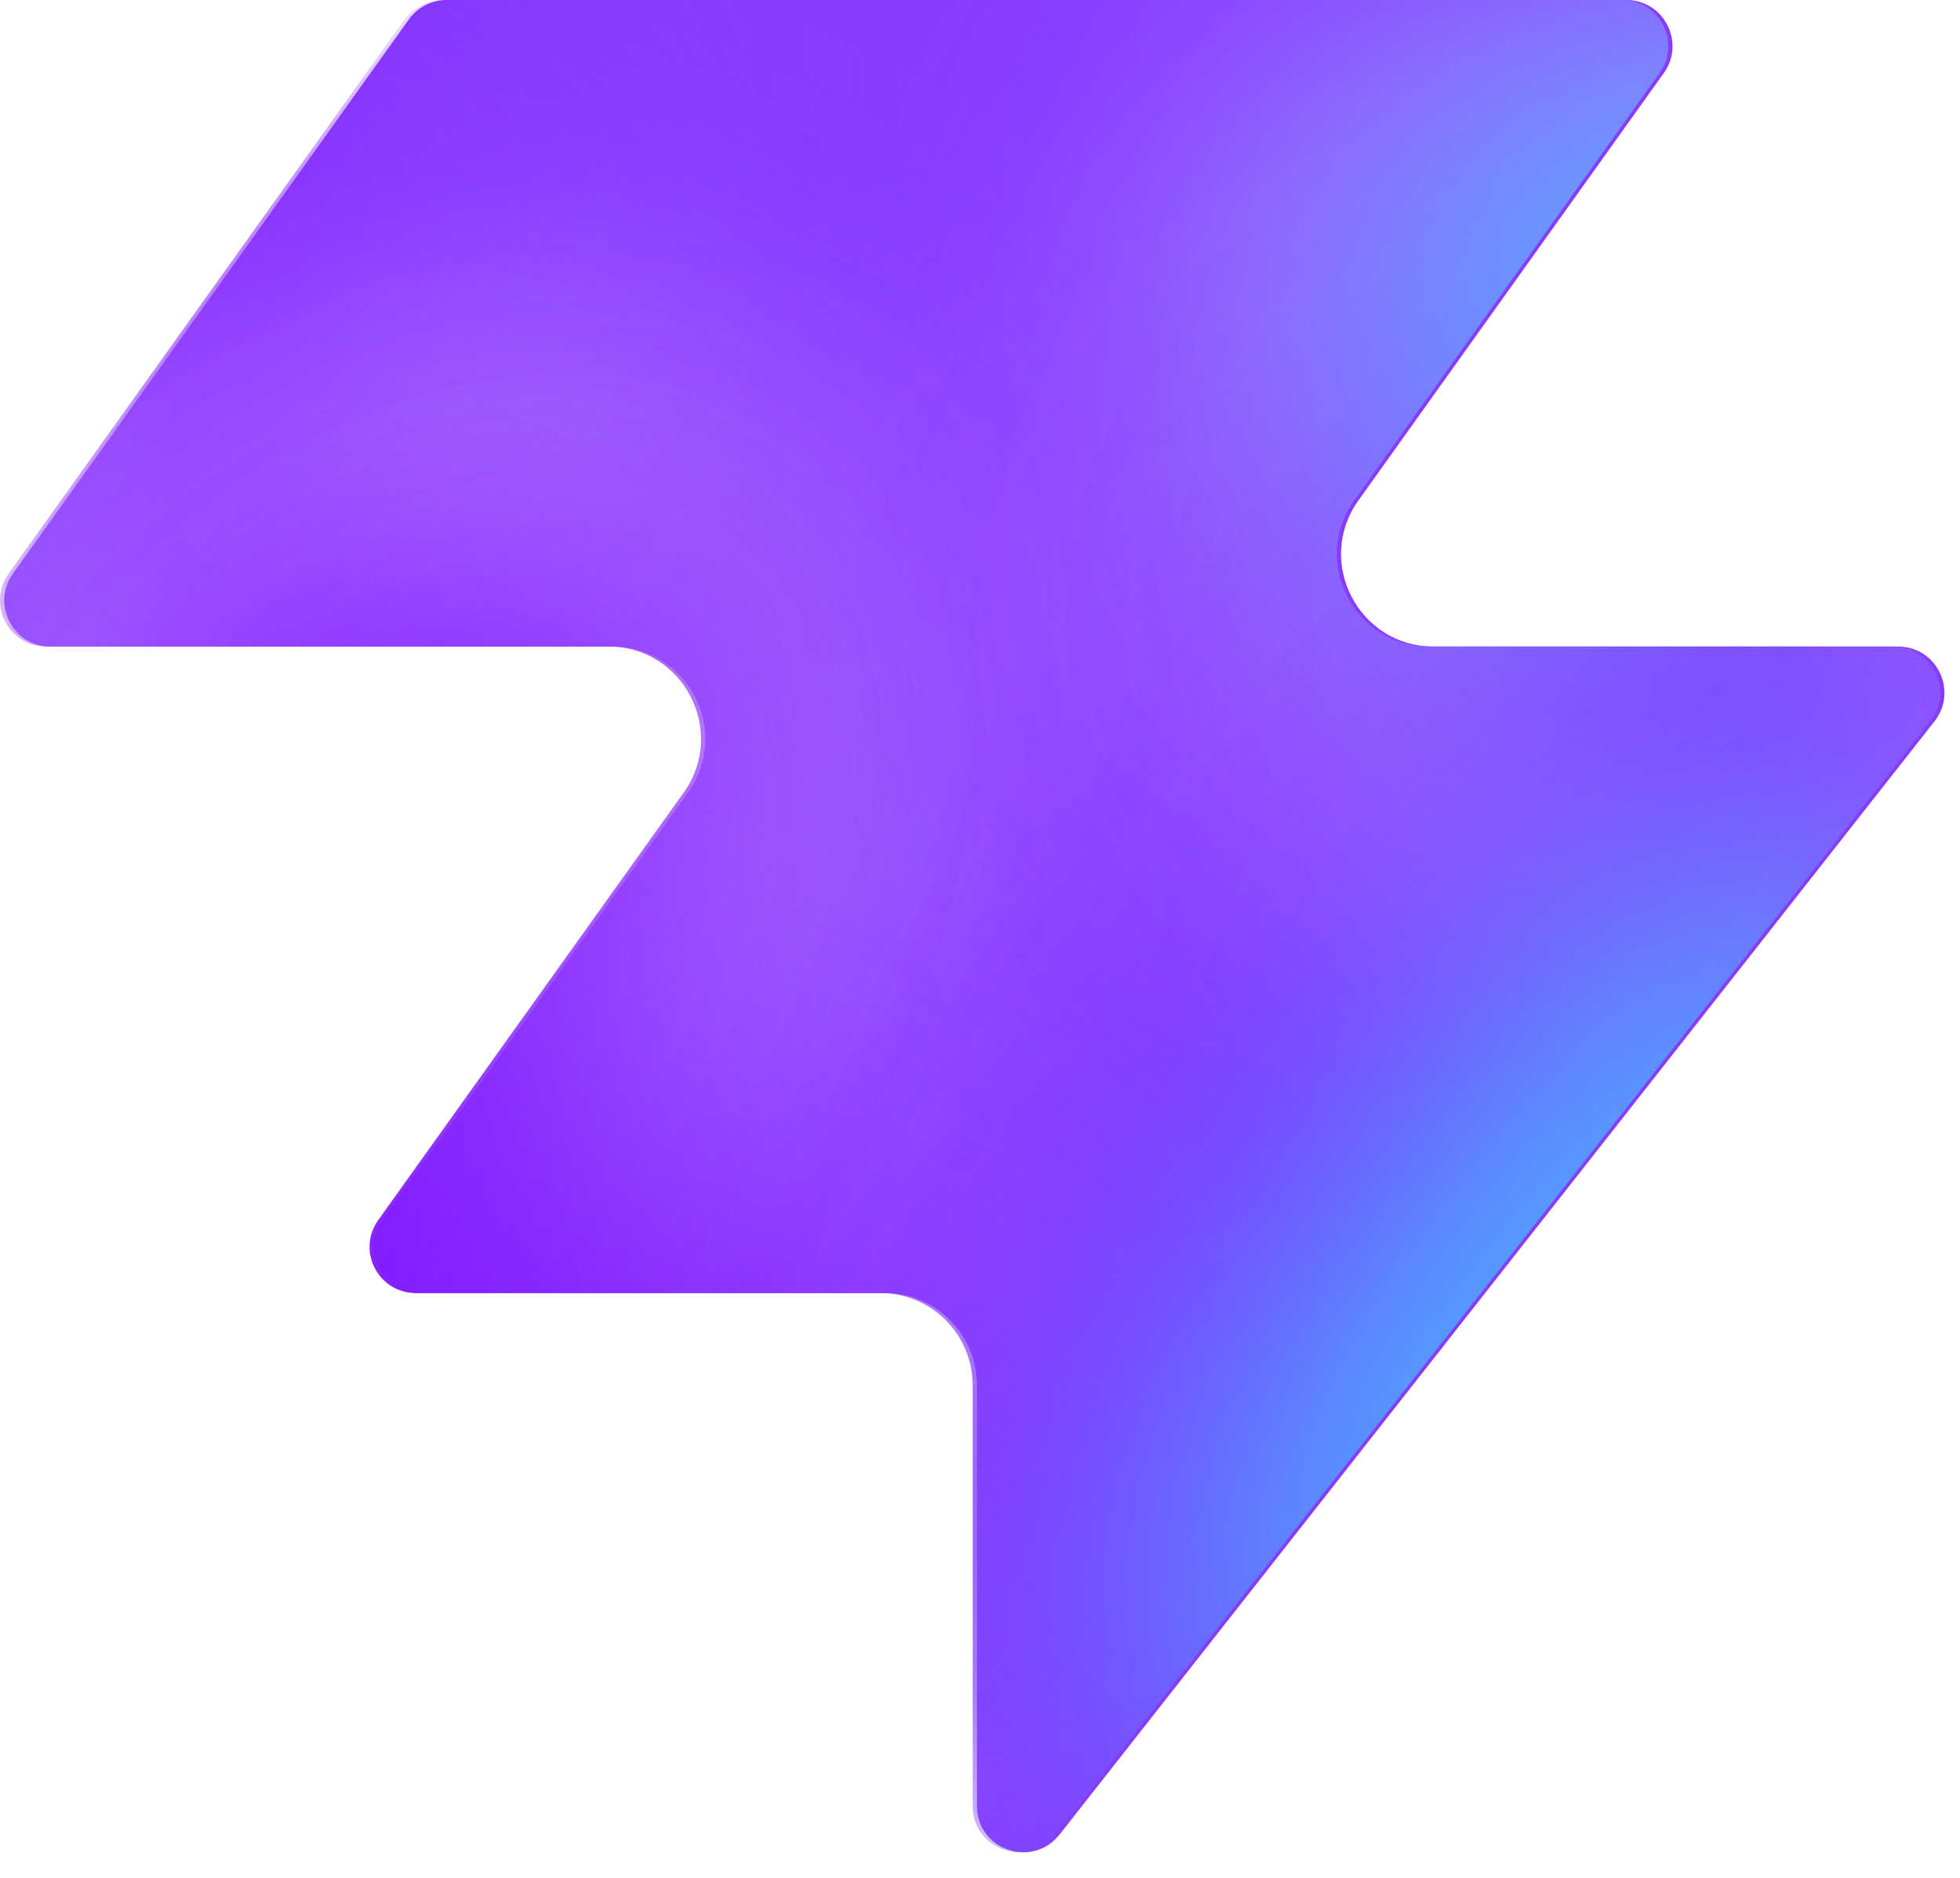
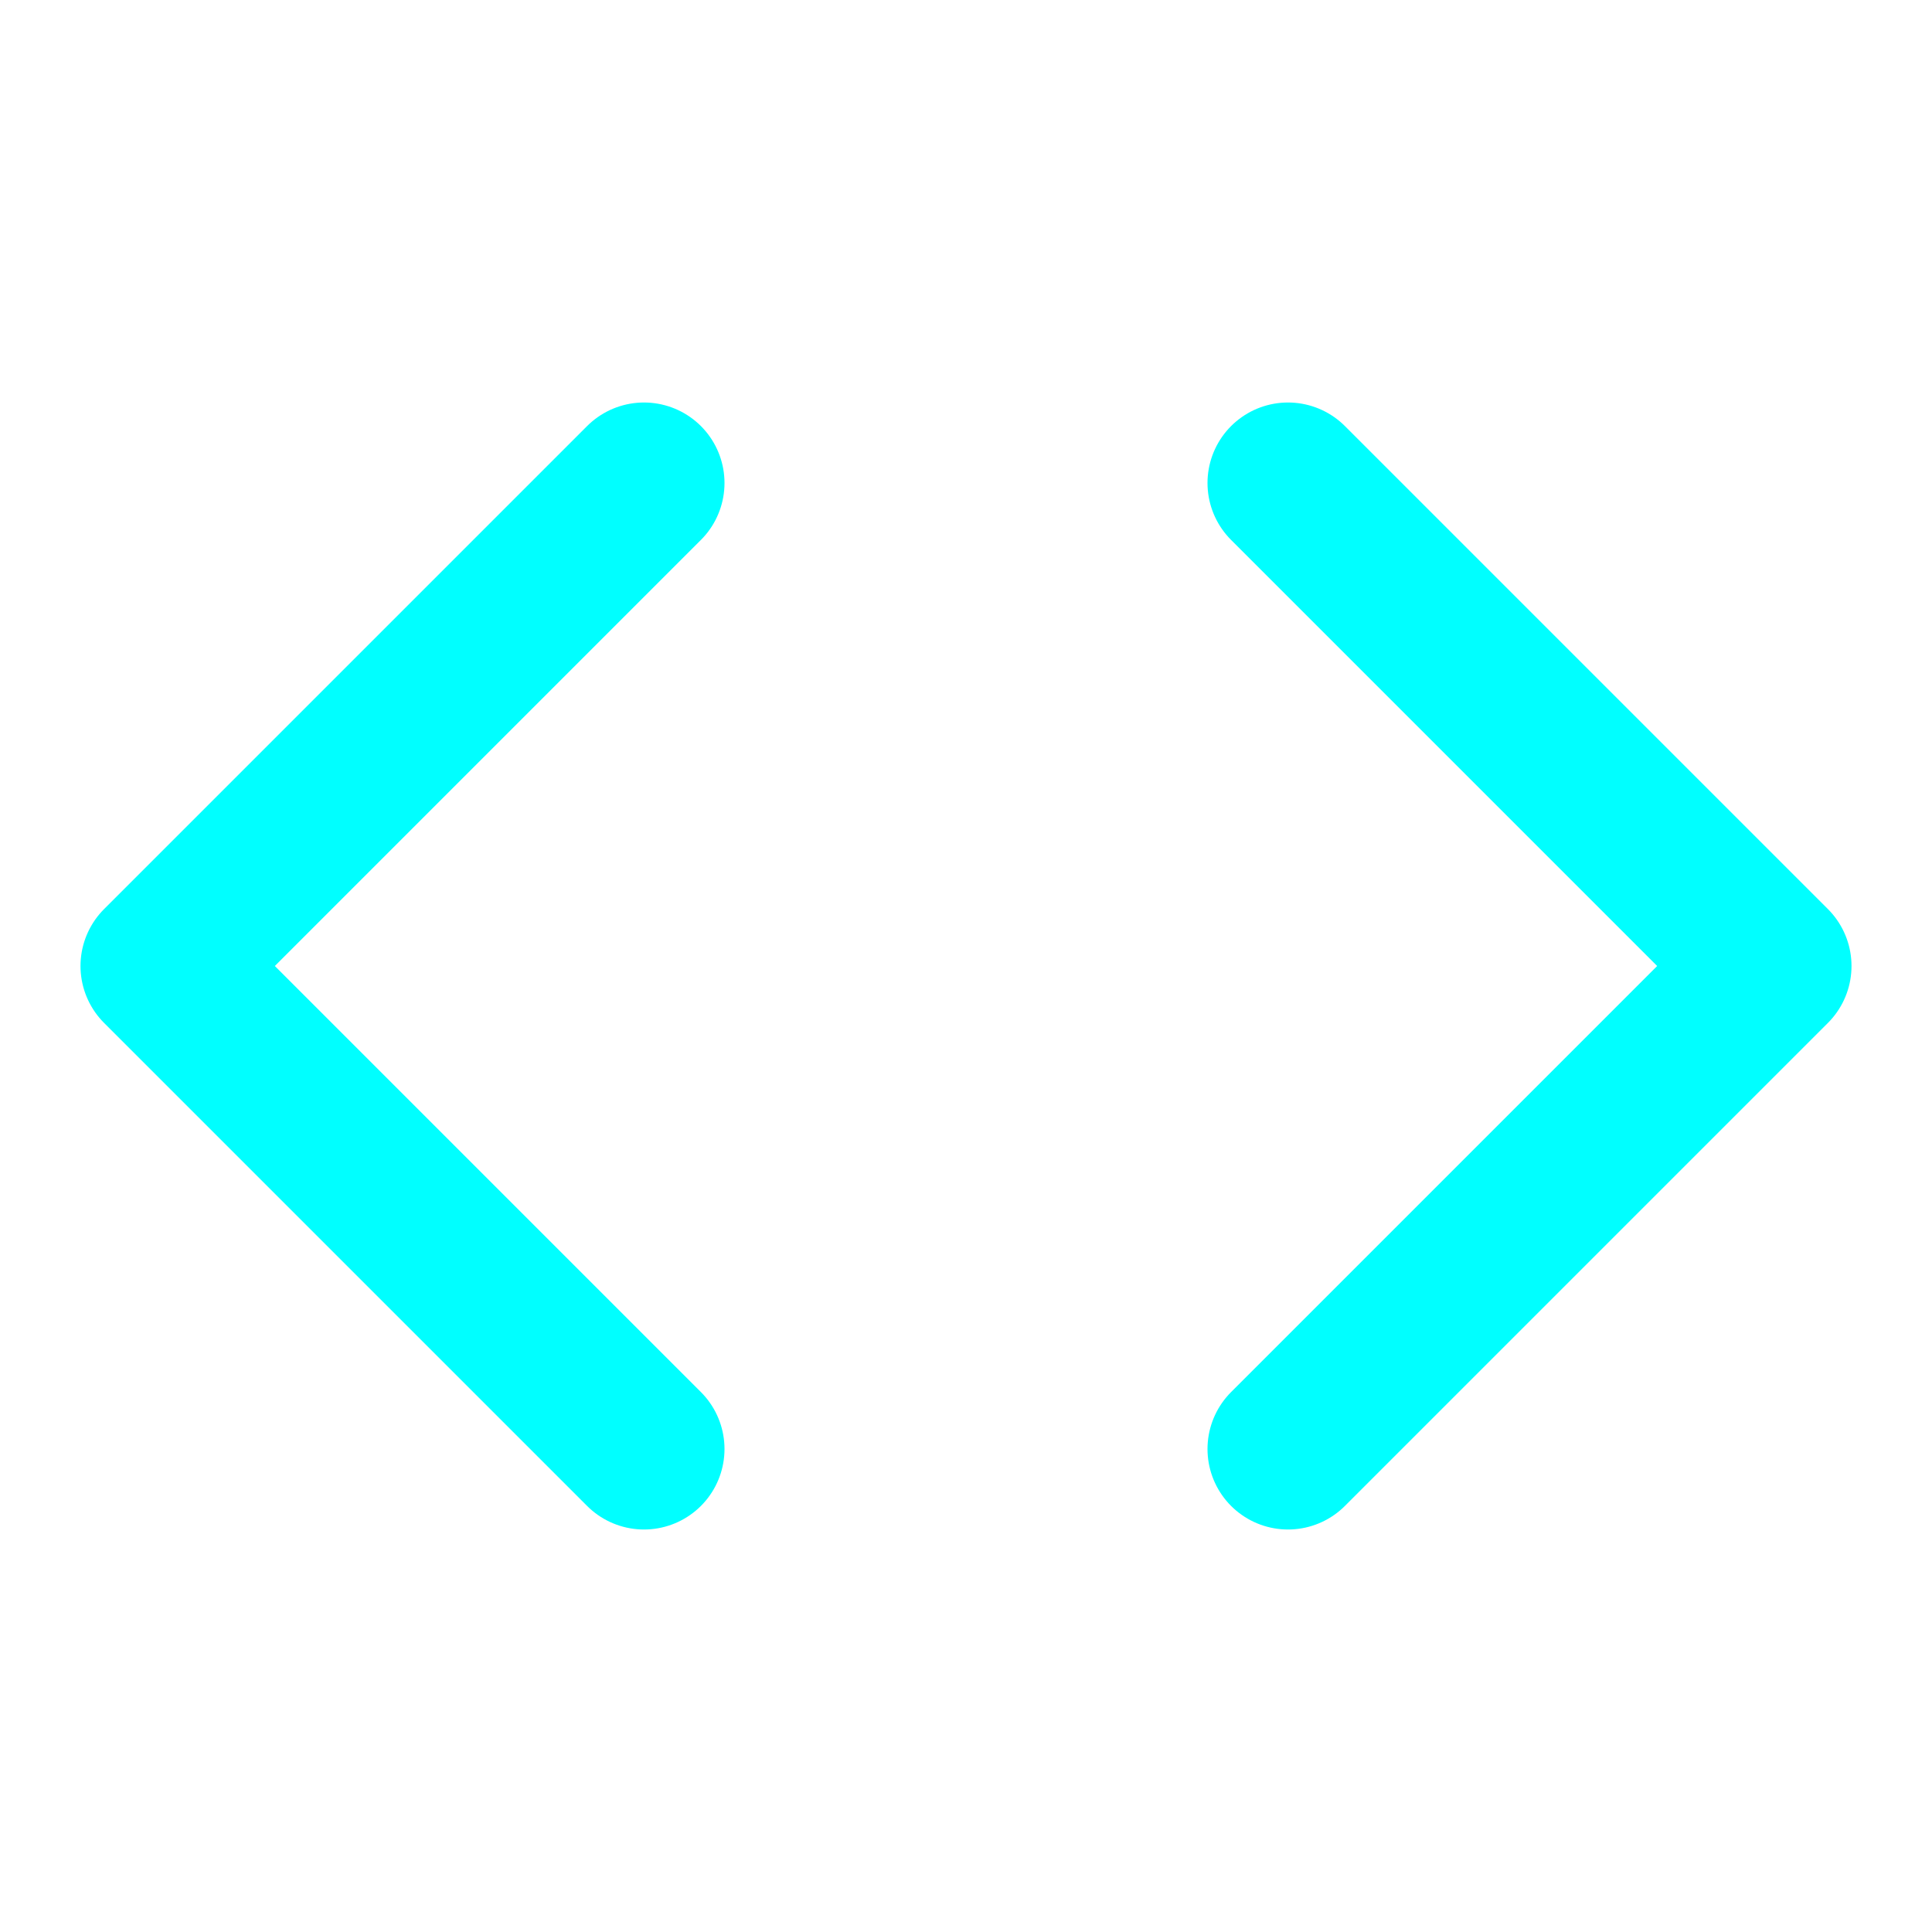
- <svg xmlns="http://www.w3.org/2000/svg" width="48" height="46" fill="none" viewBox="0 0 48 46">
-   <path fill="#863bff" d="M25.946 44.938c-.664.845-2.021.375-2.021-.698V33.937a2.26 2.26 0 0 0-2.262-2.262H10.287c-.92 0-1.456-1.04-.92-1.788l7.48-10.471c1.07-1.497 0-3.578-1.842-3.578H1.237c-.92 0-1.456-1.04-.92-1.788L10.013.474c.214-.297.556-.474.92-.474h28.894c.92 0 1.456 1.04.92 1.788l-7.48 10.471c-1.07 1.498 0 3.579 1.842 3.579h11.377c.943 0 1.473 1.088.89 1.83L25.947 44.94z" style="fill:#863bff;fill:color(display-p3 .525 .23 1);fill-opacity:1" />
-   <mask id="a" width="48" height="46" x="0" y="0" maskUnits="userSpaceOnUse" style="mask-type:alpha">
-     <path fill="#000" d="M25.842 44.938c-.664.844-2.021.375-2.021-.698V33.937a2.26 2.26 0 0 0-2.262-2.262H10.183c-.92 0-1.456-1.04-.92-1.788l7.48-10.471c1.07-1.498 0-3.579-1.842-3.579H1.133c-.92 0-1.456-1.04-.92-1.787L9.91.473c.214-.297.556-.474.92-.474h28.894c.92 0 1.456 1.04.92 1.788l-7.48 10.471c-1.07 1.498 0 3.578 1.842 3.578h11.377c.943 0 1.473 1.088.89 1.832L25.843 44.94z" style="fill:#000;fill-opacity:1" />
-   </mask>
-   <g mask="url(#a)">
-     <g filter="url(#b)">
-       <ellipse cx="5.508" cy="14.704" fill="#ede6ff" rx="5.508" ry="14.704" style="fill:#ede6ff;fill:color(display-p3 .927 .903 1);fill-opacity:1" transform="matrix(.00324 1 1 -.00324 -4.47 31.516)" />
-     </g>
-     <g filter="url(#c)">
-       <ellipse cx="10.399" cy="29.851" fill="#ede6ff" rx="10.399" ry="29.851" style="fill:#ede6ff;fill:color(display-p3 .927 .903 1);fill-opacity:1" transform="matrix(.00324 1 1 -.00324 -39.328 7.883)" />
-     </g>
-     <g filter="url(#d)">
-       <ellipse cx="5.508" cy="30.487" fill="#7e14ff" rx="5.508" ry="30.487" style="fill:#7e14ff;fill:color(display-p3 .492 .077 1);fill-opacity:1" transform="rotate(89.814 -25.913 -14.639)scale(1 -1)" />
-     </g>
-     <g filter="url(#e)">
-       <ellipse cx="5.508" cy="30.599" fill="#7e14ff" rx="5.508" ry="30.599" style="fill:#7e14ff;fill:color(display-p3 .492 .077 1);fill-opacity:1" transform="rotate(89.814 -32.644 -3.334)scale(1 -1)" />
-     </g>
-     <g filter="url(#f)">
-       <ellipse cx="5.508" cy="30.599" fill="#7e14ff" rx="5.508" ry="30.599" style="fill:#7e14ff;fill:color(display-p3 .492 .077 1);fill-opacity:1" transform="matrix(.00324 1 1 -.00324 -34.34 30.47)" />
-     </g>
-     <g filter="url(#g)">
-       <ellipse cx="14.072" cy="22.078" fill="#ede6ff" rx="14.072" ry="22.078" style="fill:#ede6ff;fill:color(display-p3 .927 .903 1);fill-opacity:1" transform="rotate(93.35 24.506 48.493)scale(-1 1)" />
-     </g>
-     <g filter="url(#h)">
-       <ellipse cx="3.47" cy="21.501" fill="#7e14ff" rx="3.47" ry="21.501" style="fill:#7e14ff;fill:color(display-p3 .492 .077 1);fill-opacity:1" transform="rotate(89.009 28.708 47.59)scale(-1 1)" />
-     </g>
-     <g filter="url(#i)">
-       <ellipse cx="3.47" cy="21.501" fill="#7e14ff" rx="3.47" ry="21.501" style="fill:#7e14ff;fill:color(display-p3 .492 .077 1);fill-opacity:1" transform="rotate(89.009 28.708 47.59)scale(-1 1)" />
-     </g>
-     <g filter="url(#j)">
-       <ellipse cx=".387" cy="8.972" fill="#7e14ff" rx="4.407" ry="29.108" style="fill:#7e14ff;fill:color(display-p3 .492 .077 1);fill-opacity:1" transform="rotate(39.51 .387 8.972)" />
-     </g>
-     <g filter="url(#k)">
-       <ellipse cx="47.523" cy="-6.092" fill="#7e14ff" rx="4.407" ry="29.108" style="fill:#7e14ff;fill:color(display-p3 .492 .077 1);fill-opacity:1" transform="rotate(37.892 47.523 -6.092)" />
-     </g>
-     <g filter="url(#l)">
-       <ellipse cx="41.412" cy="6.333" fill="#47bfff" rx="5.971" ry="9.665" style="fill:#47bfff;fill:color(display-p3 .28 .748 1);fill-opacity:1" transform="rotate(37.892 41.412 6.333)" />
-     </g>
-     <g filter="url(#m)">
-       <ellipse cx="-1.879" cy="38.332" fill="#7e14ff" rx="4.407" ry="29.108" style="fill:#7e14ff;fill:color(display-p3 .492 .077 1);fill-opacity:1" transform="rotate(37.892 -1.88 38.332)" />
-     </g>
-     <g filter="url(#n)">
-       <ellipse cx="-1.879" cy="38.332" fill="#7e14ff" rx="4.407" ry="29.108" style="fill:#7e14ff;fill:color(display-p3 .492 .077 1);fill-opacity:1" transform="rotate(37.892 -1.88 38.332)" />
-     </g>
-     <g filter="url(#o)">
-       <ellipse cx="35.651" cy="29.907" fill="#7e14ff" rx="4.407" ry="29.108" style="fill:#7e14ff;fill:color(display-p3 .492 .077 1);fill-opacity:1" transform="rotate(37.892 35.651 29.907)" />
-     </g>
-     <g filter="url(#p)">
-       <ellipse cx="38.418" cy="32.4" fill="#47bfff" rx="5.971" ry="15.297" style="fill:#47bfff;fill:color(display-p3 .28 .748 1);fill-opacity:1" transform="rotate(37.892 38.418 32.4)" />
-     </g>
-   </g>
-   <defs>
-     <filter id="b" width="60.045" height="41.654" x="-19.77" y="16.149" color-interpolation-filters="sRGB" filterUnits="userSpaceOnUse">
-       <feFlood flood-opacity="0" result="BackgroundImageFix" />
-       <feBlend in="SourceGraphic" in2="BackgroundImageFix" result="shape" />
-       <feGaussianBlur result="effect1_foregroundBlur_2002_17158" stdDeviation="7.659" />
-     </filter>
-     <filter id="c" width="90.34" height="51.437" x="-54.613" y="-7.533" color-interpolation-filters="sRGB" filterUnits="userSpaceOnUse">
-       <feFlood flood-opacity="0" result="BackgroundImageFix" />
-       <feBlend in="SourceGraphic" in2="BackgroundImageFix" result="shape" />
-       <feGaussianBlur result="effect1_foregroundBlur_2002_17158" stdDeviation="7.659" />
-     </filter>
-     <filter id="d" width="79.355" height="29.4" x="-49.64" y="2.03" color-interpolation-filters="sRGB" filterUnits="userSpaceOnUse">
-       <feFlood flood-opacity="0" result="BackgroundImageFix" />
-       <feBlend in="SourceGraphic" in2="BackgroundImageFix" result="shape" />
-       <feGaussianBlur result="effect1_foregroundBlur_2002_17158" stdDeviation="4.596" />
-     </filter>
-     <filter id="e" width="79.579" height="29.4" x="-45.045" y="20.029" color-interpolation-filters="sRGB" filterUnits="userSpaceOnUse">
-       <feFlood flood-opacity="0" result="BackgroundImageFix" />
-       <feBlend in="SourceGraphic" in2="BackgroundImageFix" result="shape" />
-       <feGaussianBlur result="effect1_foregroundBlur_2002_17158" stdDeviation="4.596" />
-     </filter>
-     <filter id="f" width="79.579" height="29.4" x="-43.513" y="21.178" color-interpolation-filters="sRGB" filterUnits="userSpaceOnUse">
-       <feFlood flood-opacity="0" result="BackgroundImageFix" />
-       <feBlend in="SourceGraphic" in2="BackgroundImageFix" result="shape" />
-       <feGaussianBlur result="effect1_foregroundBlur_2002_17158" stdDeviation="4.596" />
-     </filter>
-     <filter id="g" width="74.749" height="58.852" x="15.756" y="-17.901" color-interpolation-filters="sRGB" filterUnits="userSpaceOnUse">
-       <feFlood flood-opacity="0" result="BackgroundImageFix" />
-       <feBlend in="SourceGraphic" in2="BackgroundImageFix" result="shape" />
-       <feGaussianBlur result="effect1_foregroundBlur_2002_17158" stdDeviation="7.659" />
-     </filter>
-     <filter id="h" width="61.377" height="25.362" x="23.548" y="2.284" color-interpolation-filters="sRGB" filterUnits="userSpaceOnUse">
-       <feFlood flood-opacity="0" result="BackgroundImageFix" />
-       <feBlend in="SourceGraphic" in2="BackgroundImageFix" result="shape" />
-       <feGaussianBlur result="effect1_foregroundBlur_2002_17158" stdDeviation="4.596" />
-     </filter>
-     <filter id="i" width="61.377" height="25.362" x="23.548" y="2.284" color-interpolation-filters="sRGB" filterUnits="userSpaceOnUse">
-       <feFlood flood-opacity="0" result="BackgroundImageFix" />
-       <feBlend in="SourceGraphic" in2="BackgroundImageFix" result="shape" />
-       <feGaussianBlur result="effect1_foregroundBlur_2002_17158" stdDeviation="4.596" />
-     </filter>
-     <filter id="j" width="56.045" height="63.649" x="-27.636" y="-22.853" color-interpolation-filters="sRGB" filterUnits="userSpaceOnUse">
-       <feFlood flood-opacity="0" result="BackgroundImageFix" />
-       <feBlend in="SourceGraphic" in2="BackgroundImageFix" result="shape" />
-       <feGaussianBlur result="effect1_foregroundBlur_2002_17158" stdDeviation="4.596" />
-     </filter>
-     <filter id="k" width="54.814" height="64.646" x="20.116" y="-38.415" color-interpolation-filters="sRGB" filterUnits="userSpaceOnUse">
-       <feFlood flood-opacity="0" result="BackgroundImageFix" />
-       <feBlend in="SourceGraphic" in2="BackgroundImageFix" result="shape" />
-       <feGaussianBlur result="effect1_foregroundBlur_2002_17158" stdDeviation="4.596" />
-     </filter>
-     <filter id="l" width="33.541" height="35.313" x="24.641" y="-11.323" color-interpolation-filters="sRGB" filterUnits="userSpaceOnUse">
-       <feFlood flood-opacity="0" result="BackgroundImageFix" />
-       <feBlend in="SourceGraphic" in2="BackgroundImageFix" result="shape" />
-       <feGaussianBlur result="effect1_foregroundBlur_2002_17158" stdDeviation="4.596" />
-     </filter>
-     <filter id="m" width="54.814" height="64.646" x="-29.286" y="6.009" color-interpolation-filters="sRGB" filterUnits="userSpaceOnUse">
-       <feFlood flood-opacity="0" result="BackgroundImageFix" />
-       <feBlend in="SourceGraphic" in2="BackgroundImageFix" result="shape" />
-       <feGaussianBlur result="effect1_foregroundBlur_2002_17158" stdDeviation="4.596" />
-     </filter>
-     <filter id="n" width="54.814" height="64.646" x="-29.286" y="6.009" color-interpolation-filters="sRGB" filterUnits="userSpaceOnUse">
-       <feFlood flood-opacity="0" result="BackgroundImageFix" />
-       <feBlend in="SourceGraphic" in2="BackgroundImageFix" result="shape" />
-       <feGaussianBlur result="effect1_foregroundBlur_2002_17158" stdDeviation="4.596" />
-     </filter>
-     <filter id="o" width="54.814" height="64.646" x="8.244" y="-2.416" color-interpolation-filters="sRGB" filterUnits="userSpaceOnUse">
-       <feFlood flood-opacity="0" result="BackgroundImageFix" />
-       <feBlend in="SourceGraphic" in2="BackgroundImageFix" result="shape" />
-       <feGaussianBlur result="effect1_foregroundBlur_2002_17158" stdDeviation="4.596" />
-     </filter>
-     <filter id="p" width="39.409" height="43.623" x="18.713" y="10.588" color-interpolation-filters="sRGB" filterUnits="userSpaceOnUse">
-       <feFlood flood-opacity="0" result="BackgroundImageFix" />
-       <feBlend in="SourceGraphic" in2="BackgroundImageFix" result="shape" />
-       <feGaussianBlur result="effect1_foregroundBlur_2002_17158" stdDeviation="4.596" />
-     </filter>
-   </defs>
+ <svg xmlns="http://www.w3.org/2000/svg" width="32" height="32" viewBox="0 0 24 24" fill="none" stroke="#00ffff" stroke-width="2" stroke-linecap="round" stroke-linejoin="round">
+   <polyline points="16 18 22 12 16 6" />
+   <polyline points="8 6 2 12 8 18" />
</svg>
